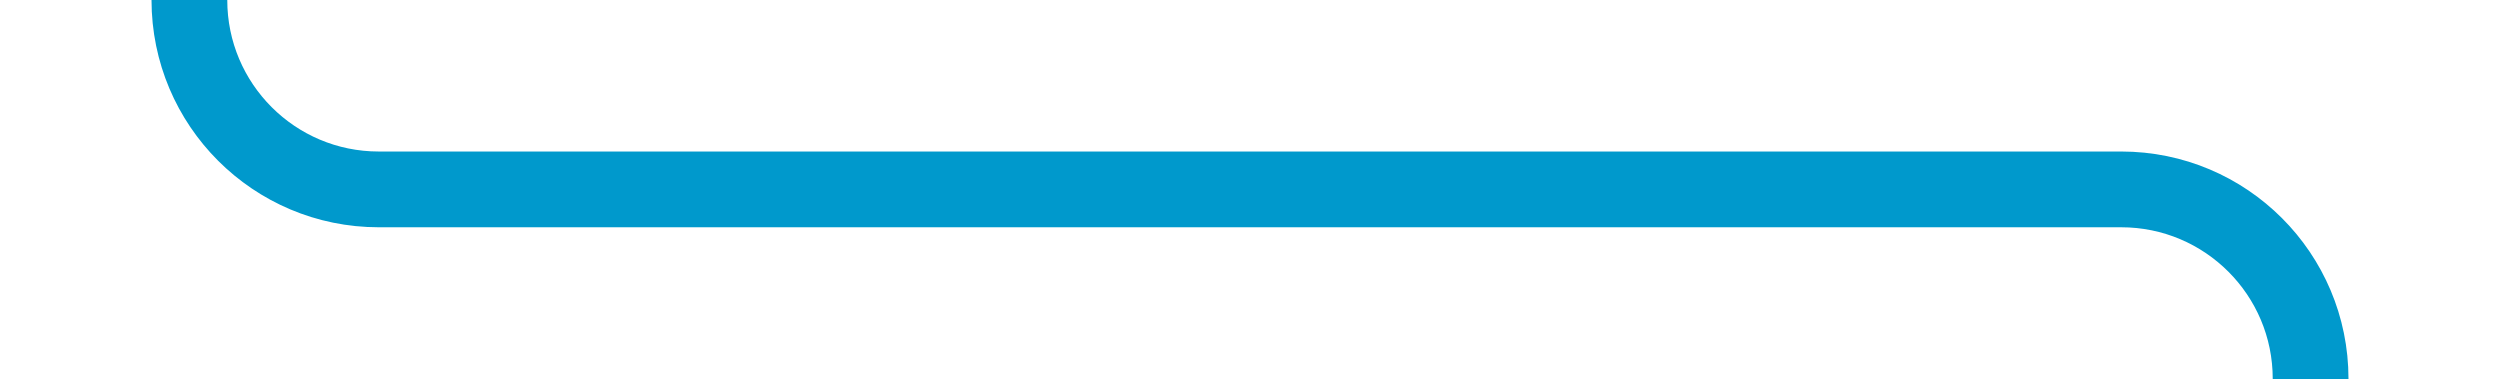
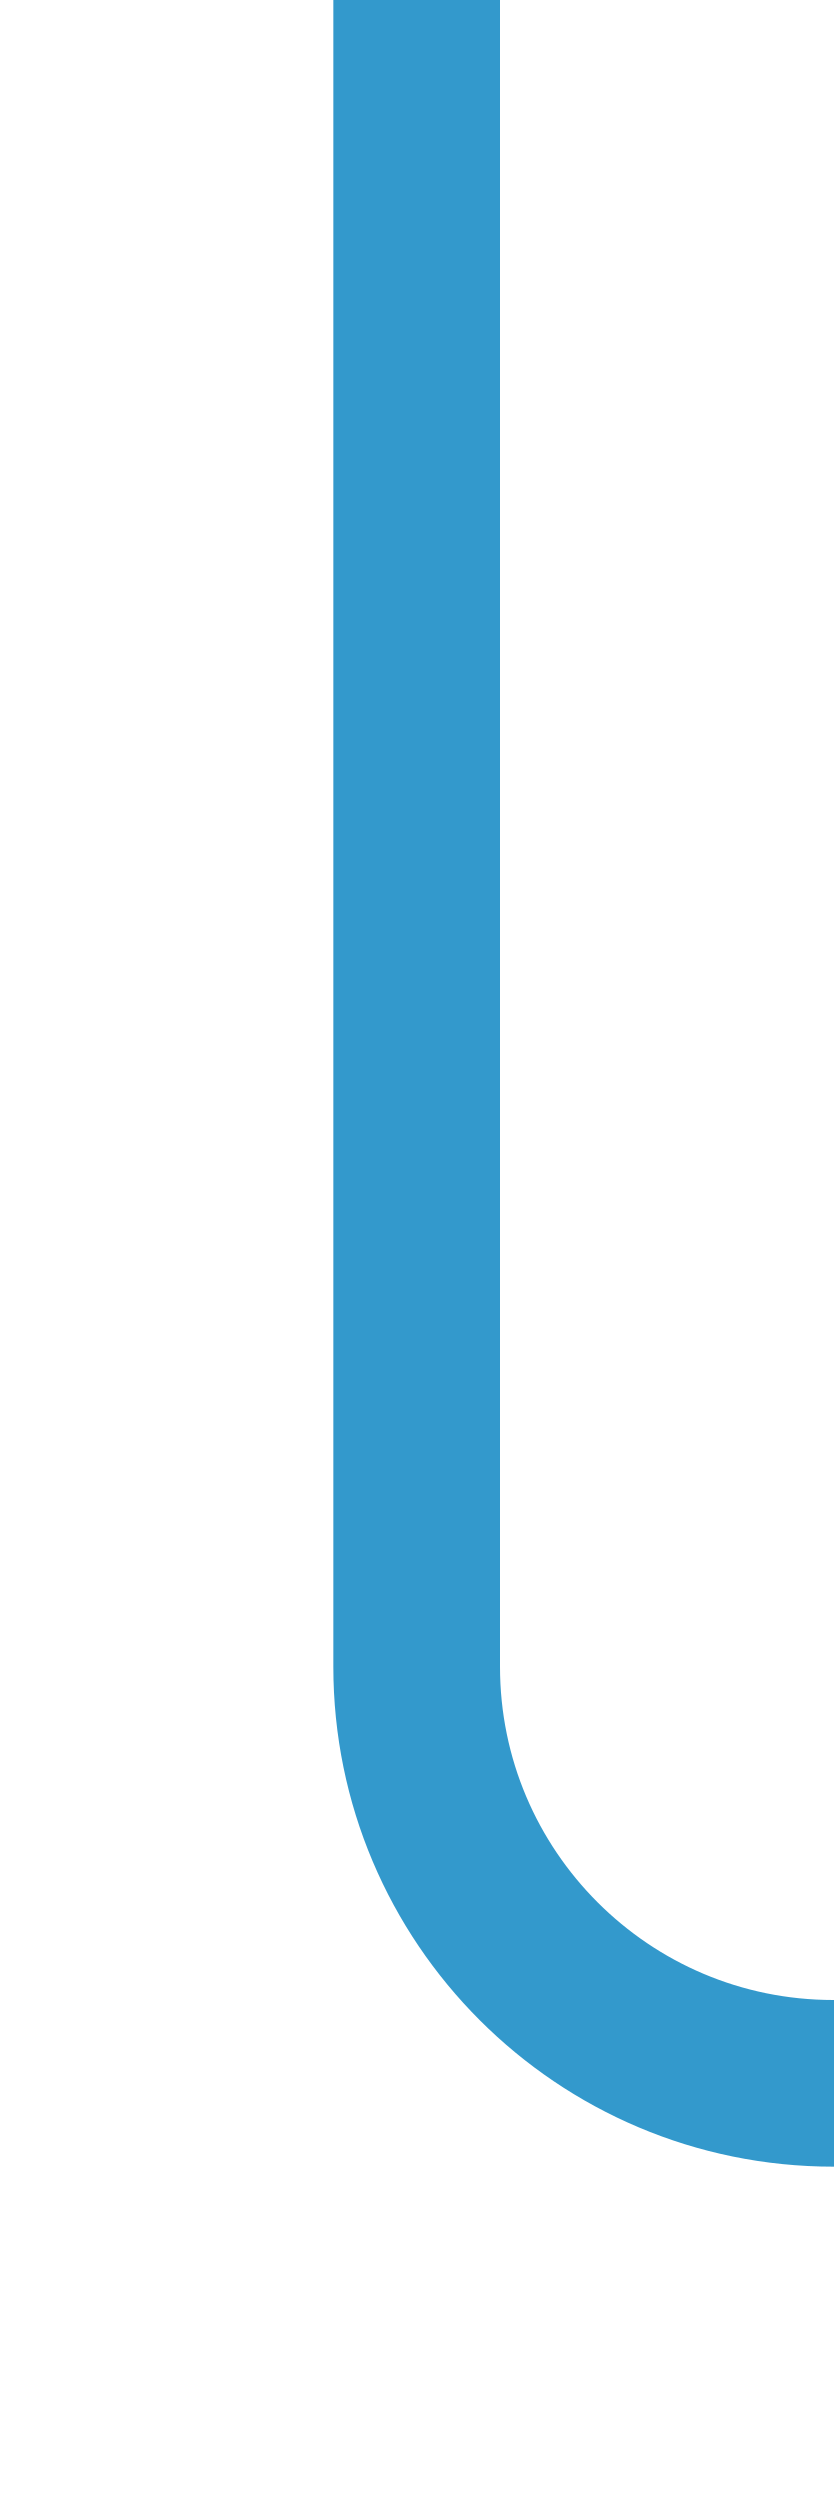
- <svg xmlns="http://www.w3.org/2000/svg" version="1.1" width="66px" height="10px" preserveAspectRatio="xMinYMid meet" viewBox="907 328  66 8">
-   <path d="M 912 302  L 912 327  A 5 5 0 0 0 917 332 L 963 332  A 5 5 0 0 1 968 337 L 968 350  " stroke-width="2" stroke="#0099cc" fill="none" />
+ <svg xmlns="http://www.w3.org/2000/svg" version="1.1" width="10px" height="30px" preserveAspectRatio="xMidYMin meet" viewBox="391 308  8 30">
+   <path d="M 395 308  L 395 328  A 5 5 0 0 0 400 333 L 444 333  A 5 5 0 0 1 449 338 L 449 350  " stroke-width="2" stroke="#3399cc" fill="none" />
</svg>
